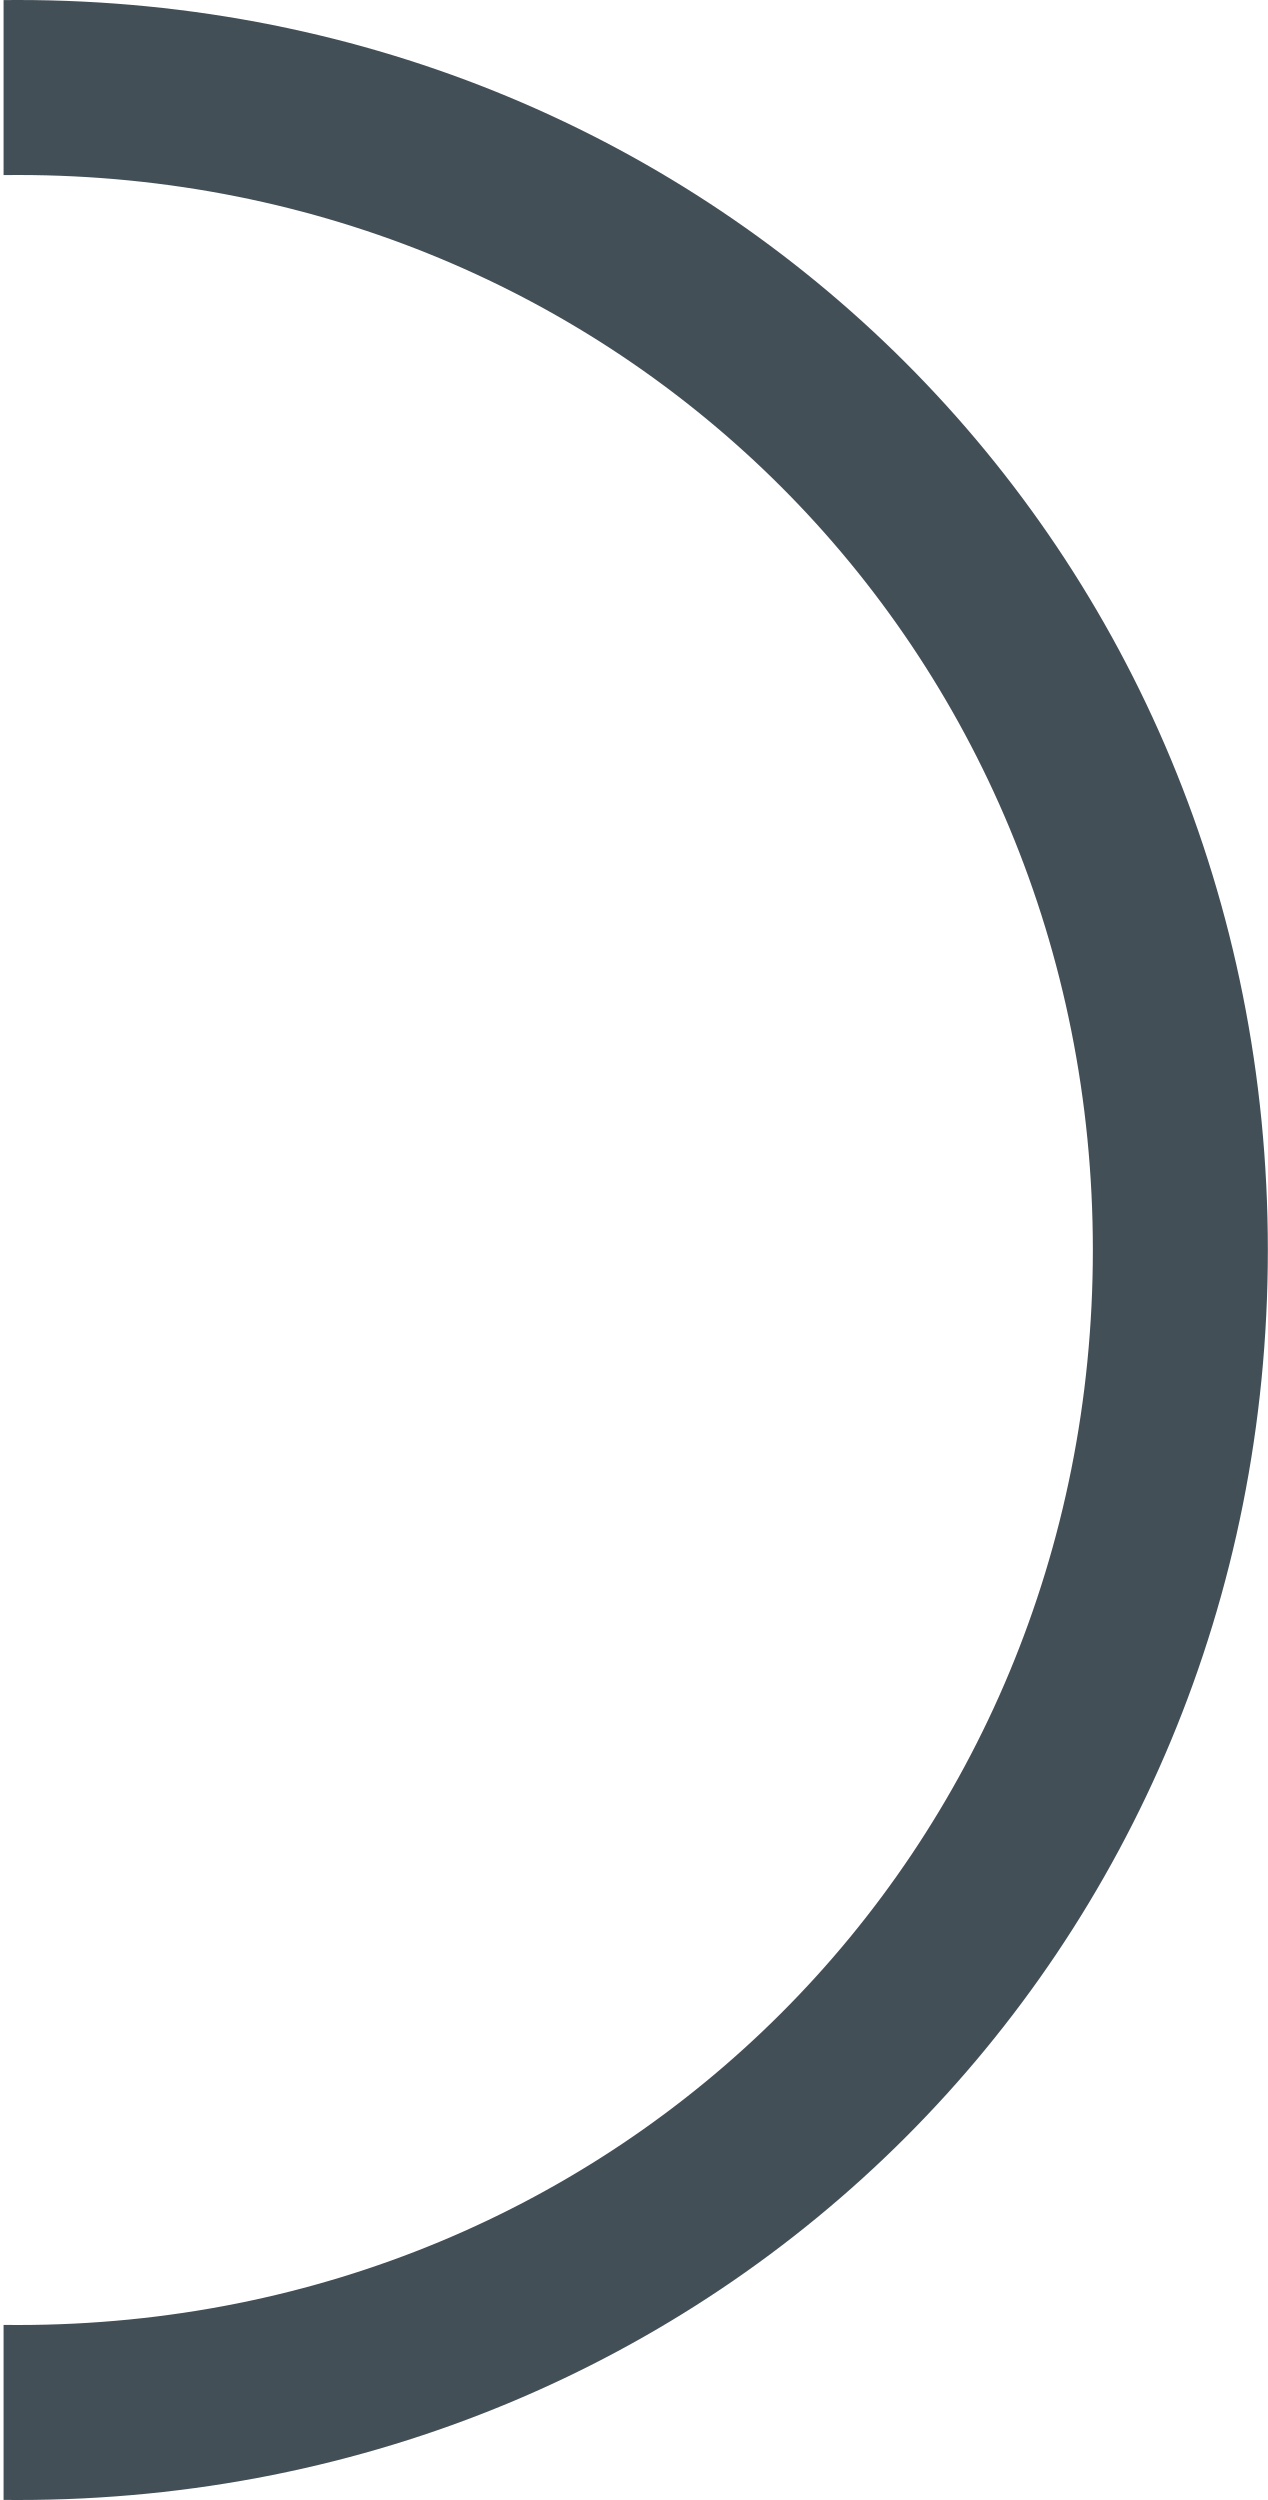
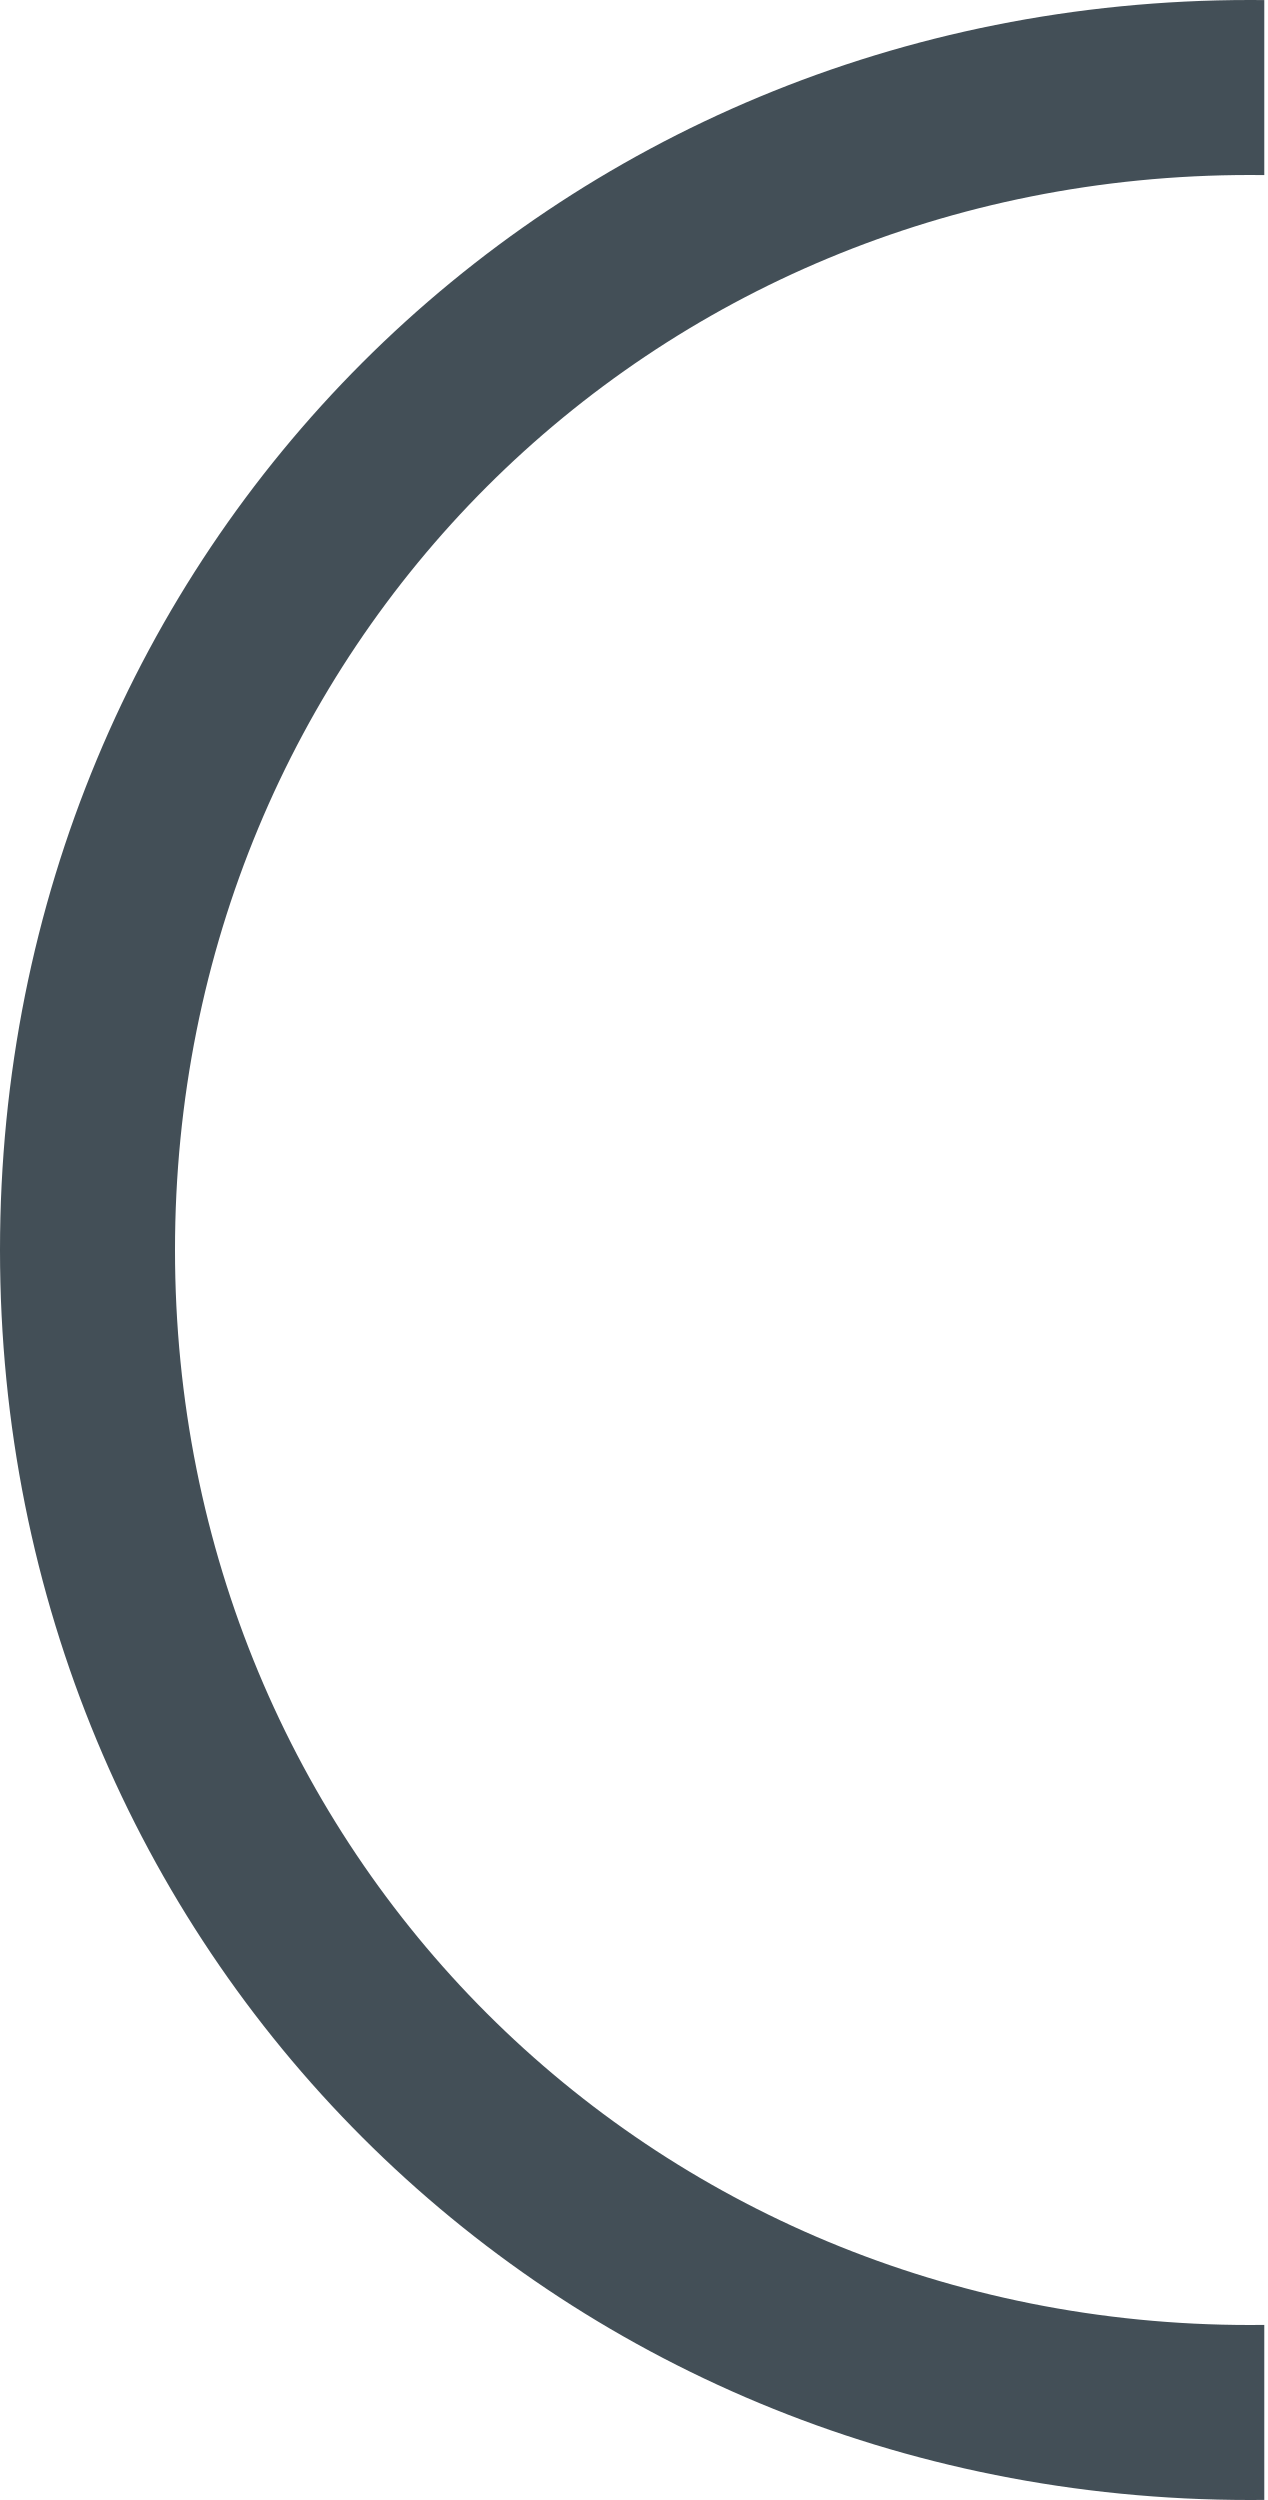
<svg xmlns="http://www.w3.org/2000/svg" version="1.1" width="355px" height="700px">
-   <g transform="matrix(1 0 0 1 -577 -828 )">
-     <path d="M 5 49  C 3.664 49  2.331 49.008  1 49.025  L 1 0.021  C 2.331 0.007  3.665 0  5 0  C 201 0  355 154  355 350  C 355 546  201 700  5 700  C 3.665 700  2.331 699.993  1 699.979  L 1 650.975  C 2.331 650.992  3.664 651  5 651  C 173.56 651  306 518.56  306 350  C 306 181.44  173.56 49  5 49  Z " fill-rule="nonzero" fill="#434f57" stroke="none" transform="matrix(1 0 0 1 577 828 )" />
+   <g transform="matrix(1 0 0 1 -230 -828 )">
+     <path d="M 350 49  C 351.336 49  352.669 49.008  354 49.025  L 354 0.021  C 352.669 0.007  351.335 0  350 0  C 154 0  0 154  0 350  C 0 546  154 700  350 700  C 351.335 700  352.669 699.993  354 699.979  L 354 650.975  C 352.669 650.992  351.336 651  350 651  C 181.44 651  49 518.56  49 350  C 49 181.44  181.44 49  350 49  Z " fill-rule="nonzero" fill="#434f57" stroke="none" transform="matrix(1 0 0 1 230 828 )" />
  </g>
</svg>
